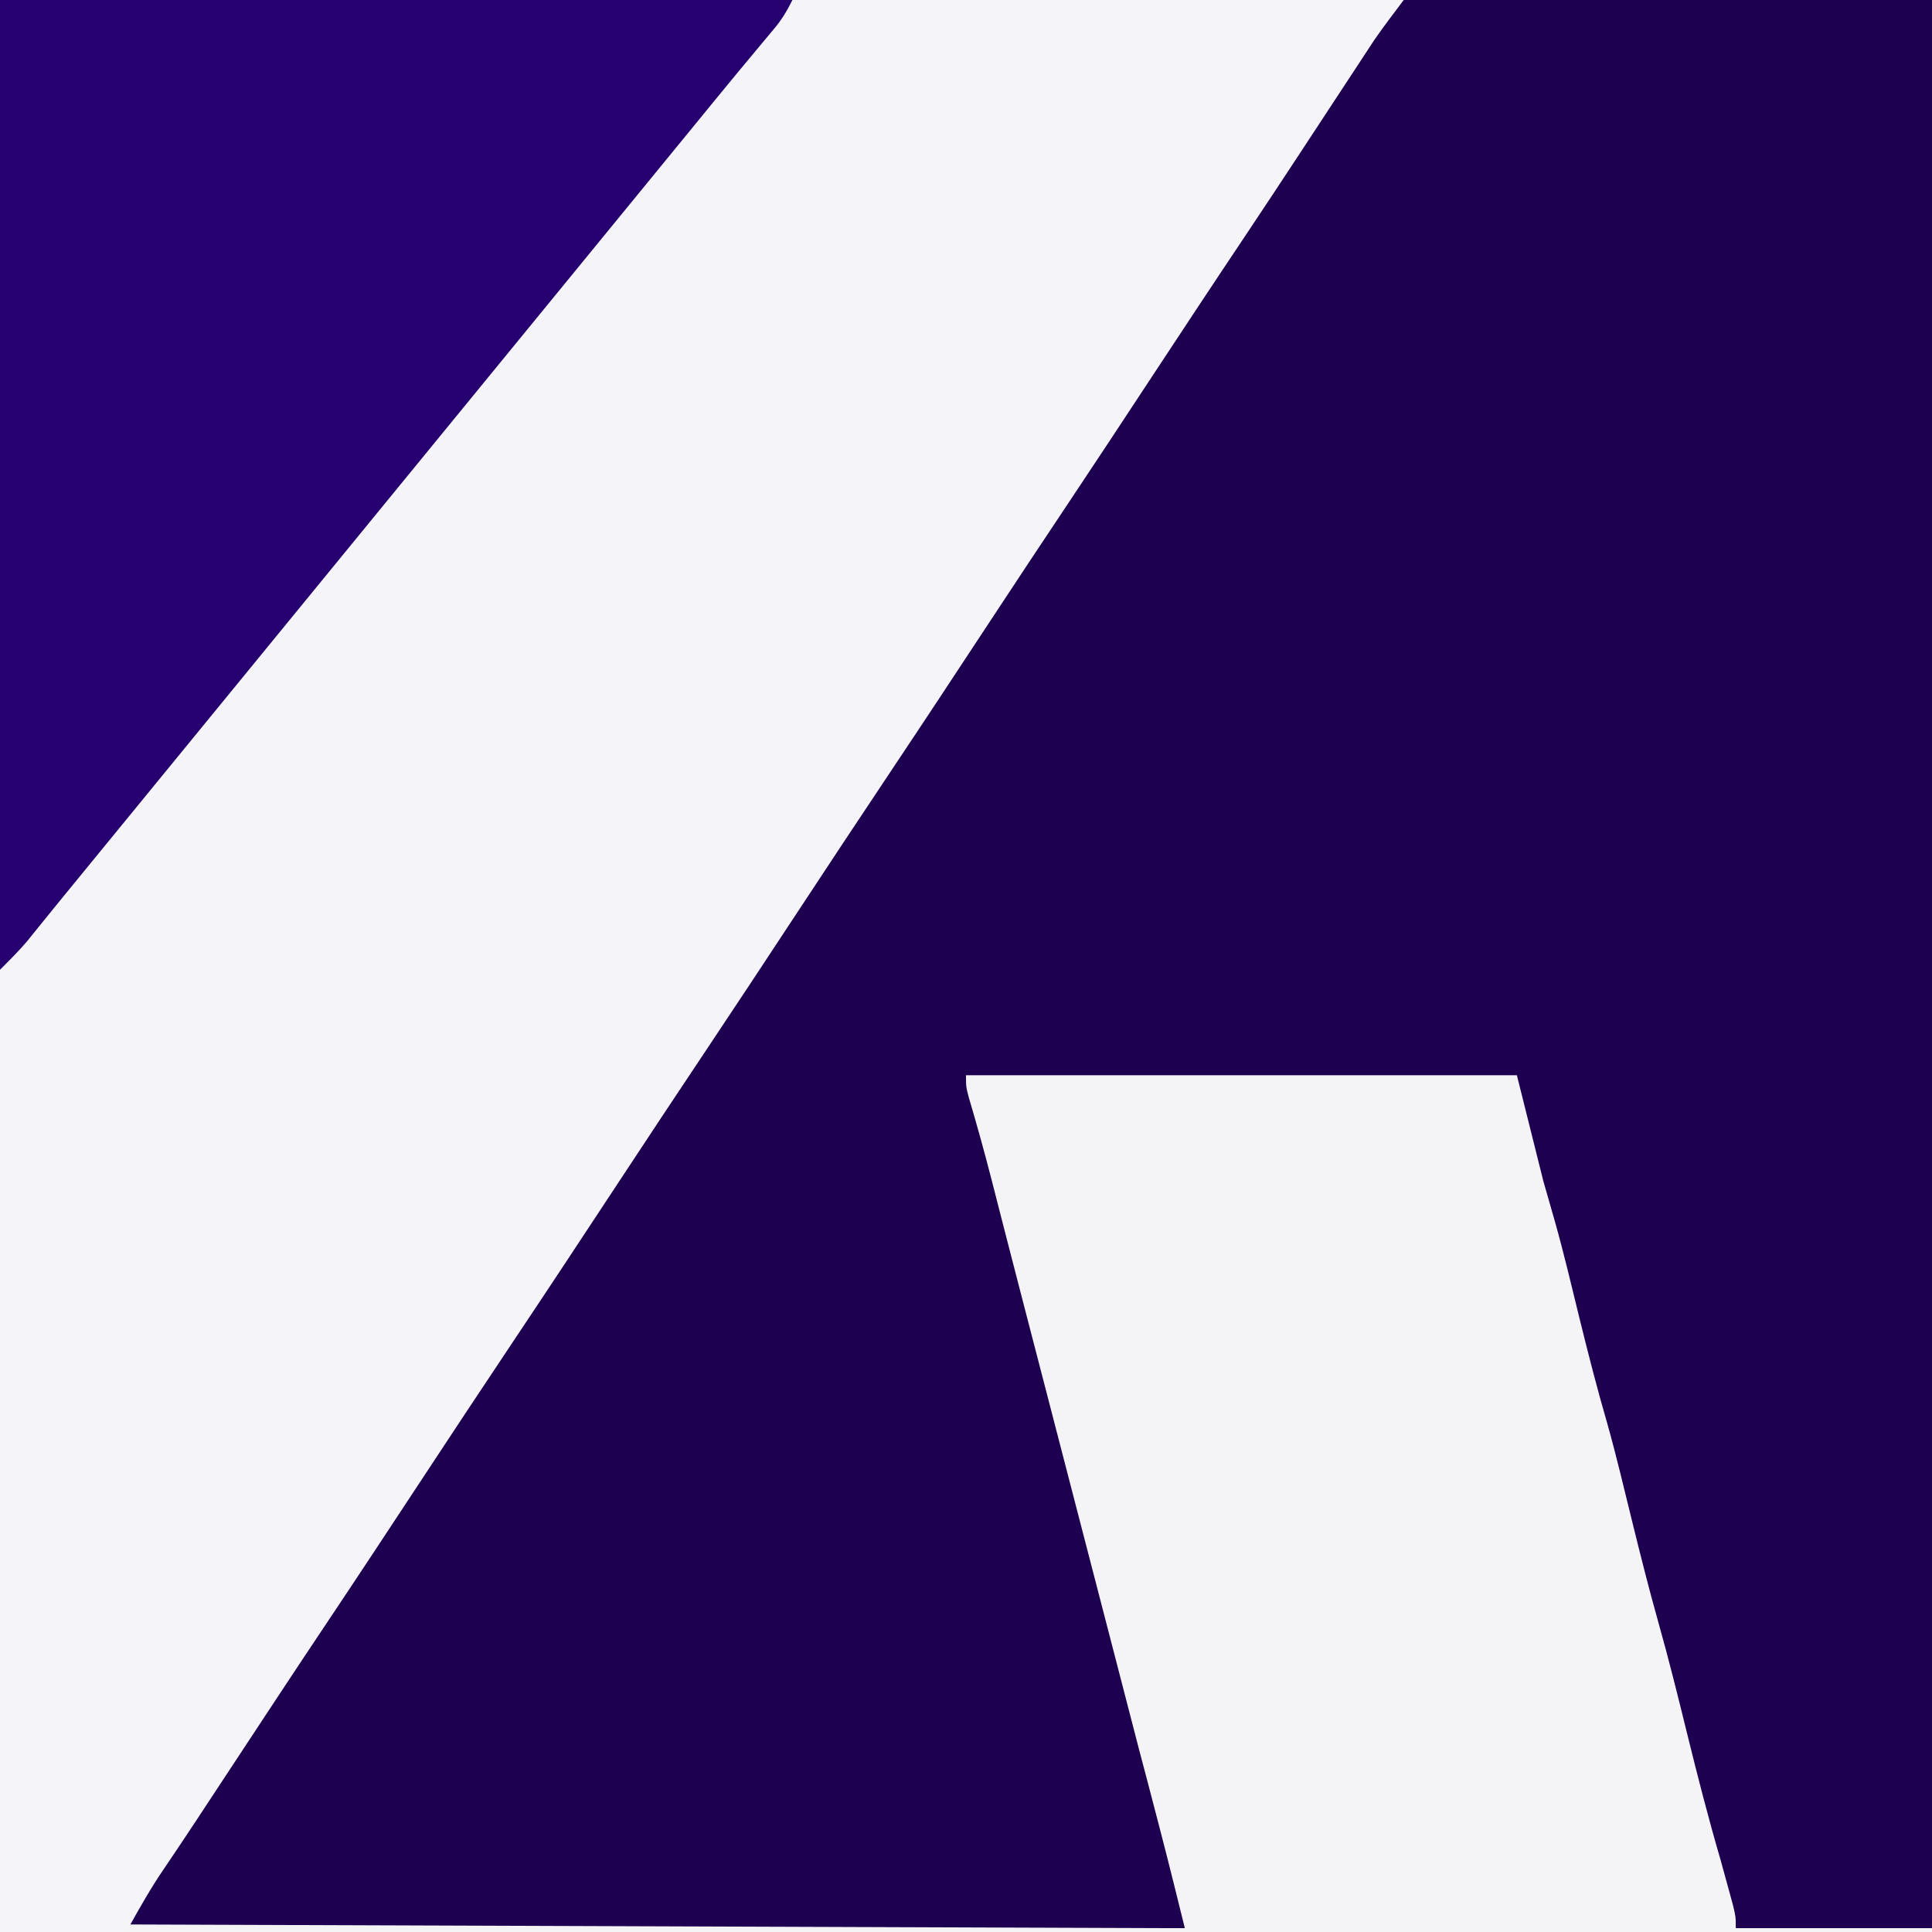
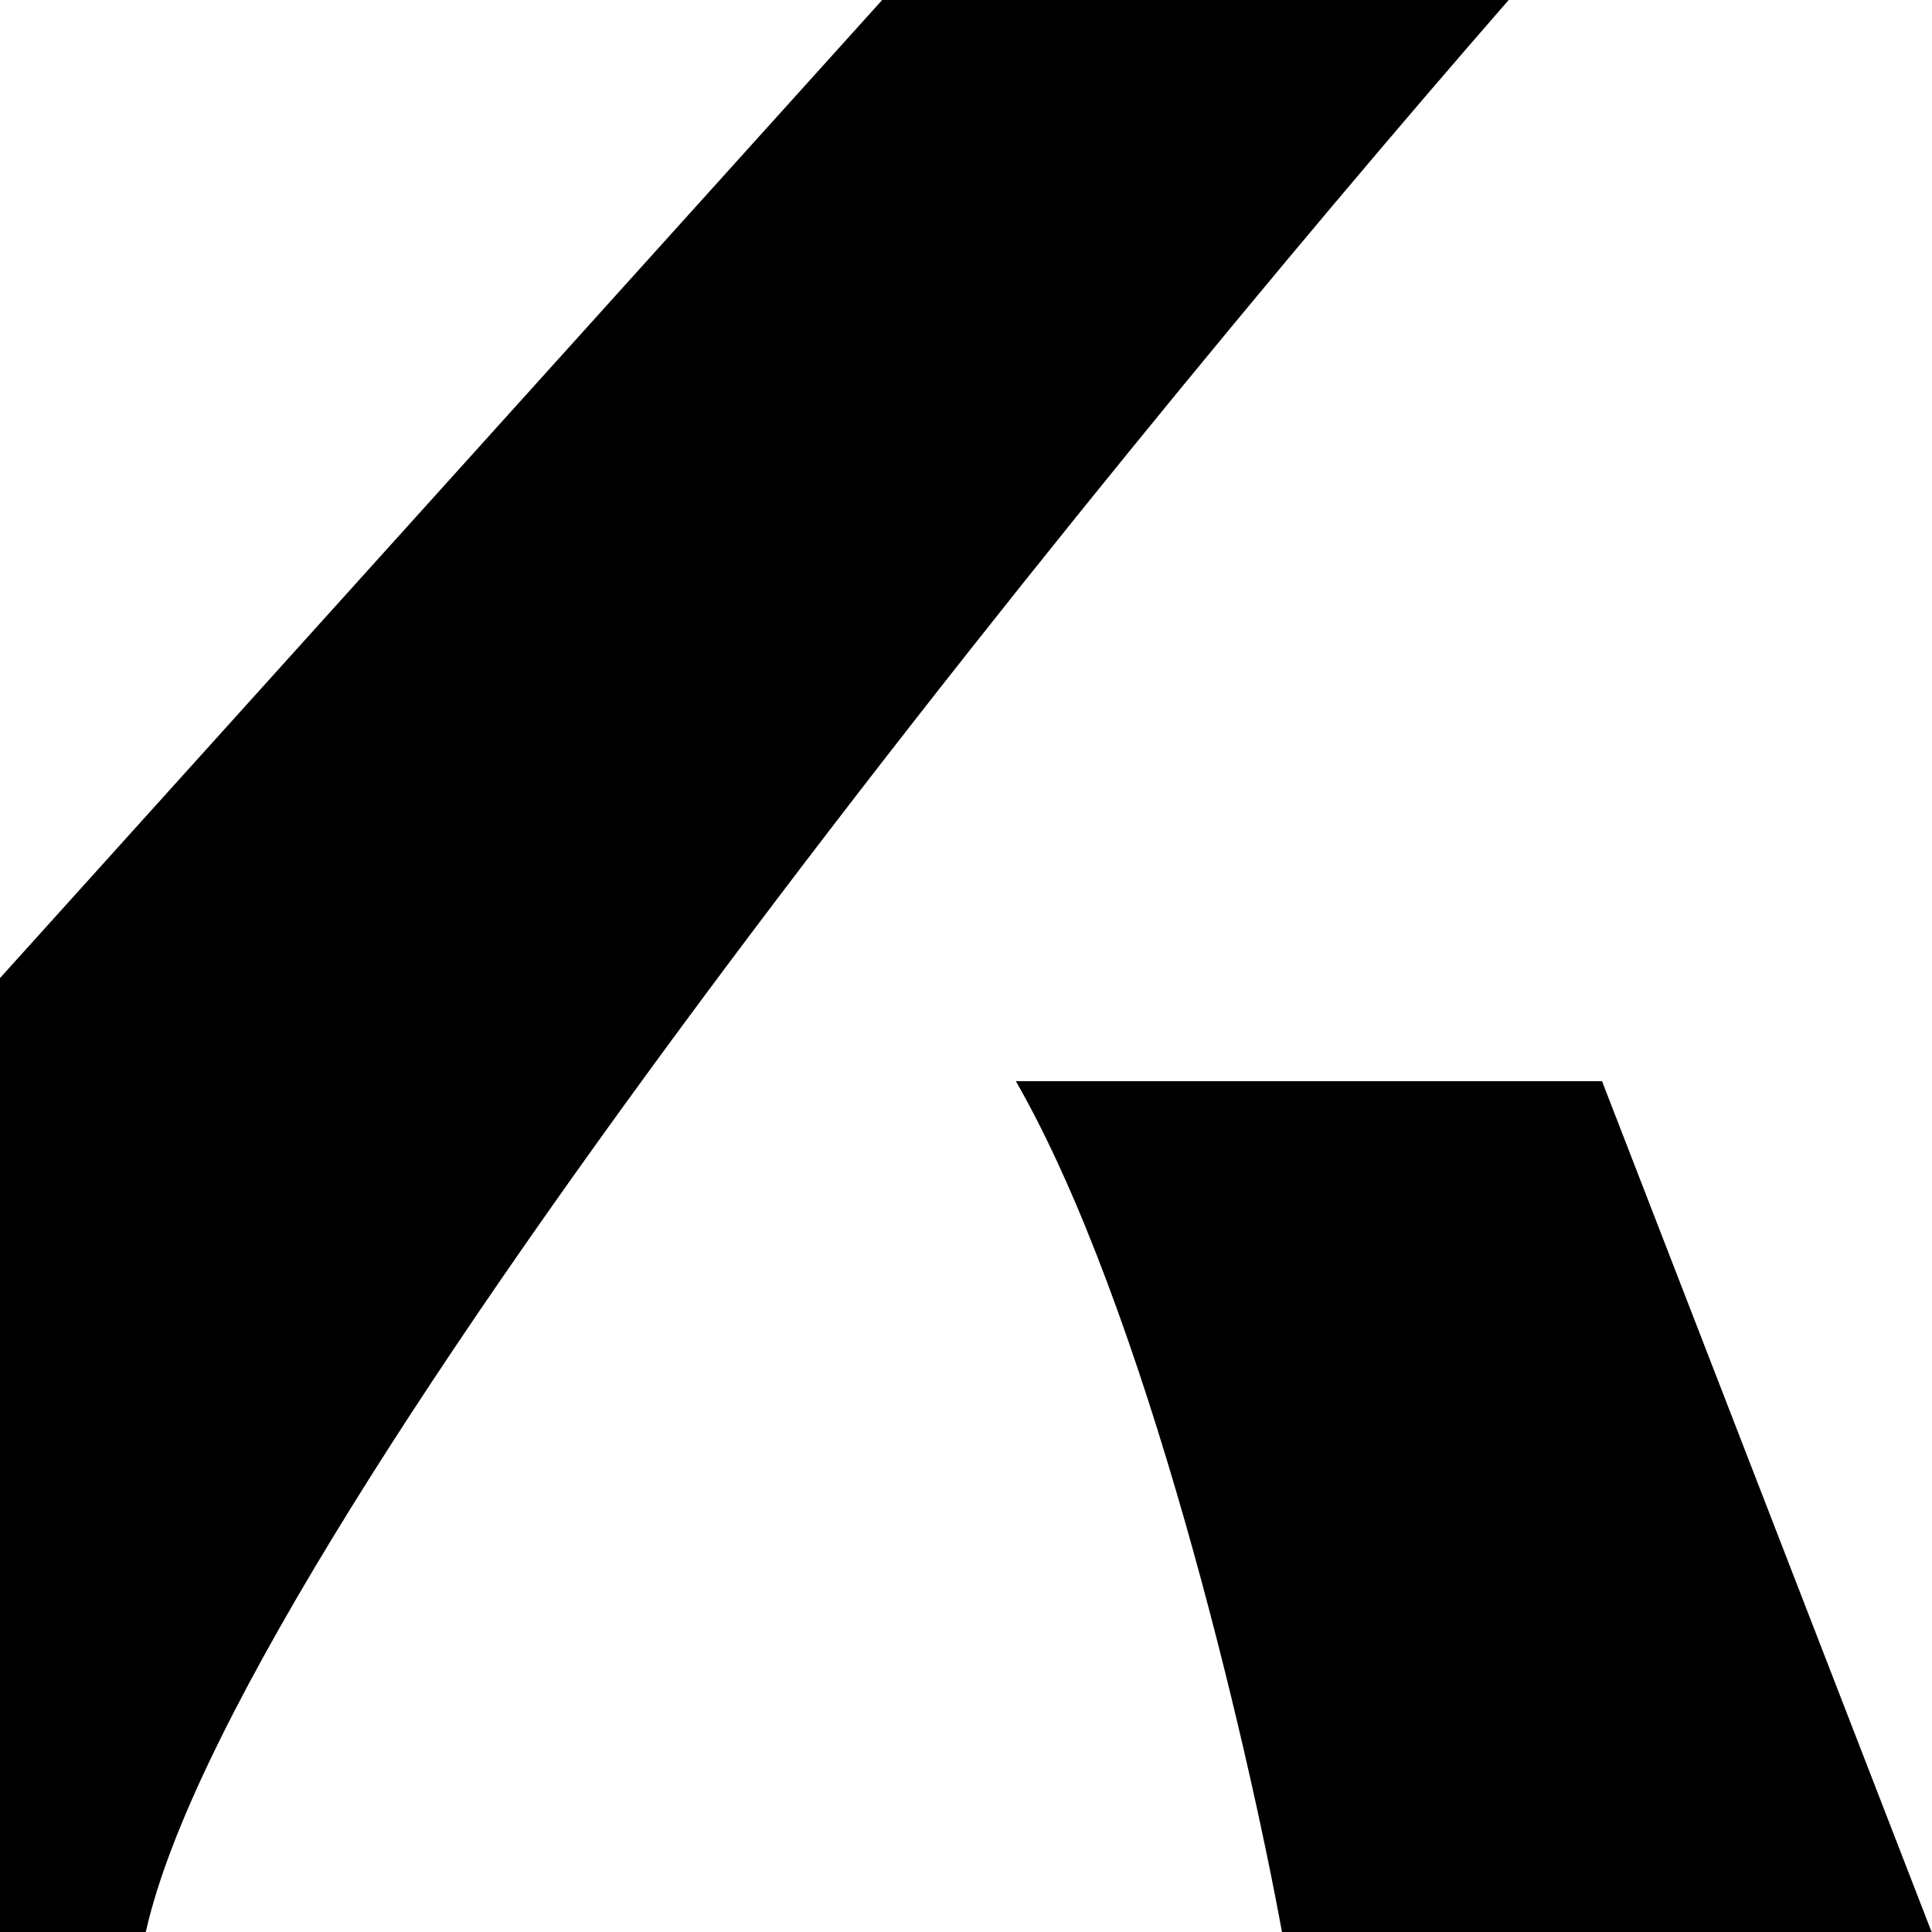
- <svg xmlns="http://www.w3.org/2000/svg" version="1.1" width="512" height="512">
-   <path d="M0 0 C168.96 0 337.92 0 512 0 C512 168.96 512 337.92 512 512 C343.04 512 174.08 512 0 512 C0 343.04 0 174.08 0 0 Z " fill="#F5F4F8" transform="translate(0,0)" />
-   <path d="M0 0 C46.2 0 92.4 0 140 0 C140 168.63 140 337.26 140 511 C122.84 511 105.68 511 88 511 C83.436 496.168 83.436 496.168 82 489.625 C80.667 483.685 79.169 477.809 77.588 471.93 C75.74 465.049 73.962 458.151 72.188 451.25 C71.485 448.521 70.781 445.792 70.078 443.062 C69.903 442.382 69.728 441.702 69.547 441.001 C67.85 434.416 66.145 427.833 64.438 421.25 C64.153 420.153 63.868 419.055 63.575 417.925 C63.003 415.72 62.431 413.515 61.859 411.311 C60.405 405.707 58.953 400.104 57.5 394.5 C56.917 392.25 56.333 390 55.75 387.75 C50.5 367.5 50.5 367.5 45.25 347.25 C44.816 345.578 44.816 345.578 44.374 343.871 C43.794 341.634 43.214 339.396 42.634 337.158 C41.127 331.346 39.619 325.534 38.109 319.723 C37.798 318.524 37.487 317.325 37.166 316.09 C36.577 313.82 35.987 311.551 35.396 309.281 C34.594 306.189 33.796 303.094 33 300 C32.57 298.345 32.57 298.345 32.131 296.656 C31.718 295.045 31.718 295.045 31.297 293.402 C31.048 292.437 30.799 291.471 30.542 290.476 C30 288 30 288 30 285 C-18.18 285 -66.36 285 -116 285 C-114.02 291.93 -112.04 298.86 -110 306 C-108.282 312.723 -106.586 319.448 -104.938 326.188 C-102.381 336.616 -99.758 347.008 -96.844 357.343 C-94.763 364.761 -92.902 372.229 -91.063 379.71 C-87.473 394.406 -87.473 394.406 -83.5 409 C-80.694 418.74 -78.335 428.597 -75.896 438.435 C-73.128 449.707 -73.128 449.707 -70.097 460.91 C-68.195 467.57 -66.394 474.25 -64.699 480.965 C-64.495 481.772 -64.291 482.579 -64.081 483.411 C-63.659 485.083 -63.238 486.756 -62.818 488.429 C-62.4 490.093 -61.98 491.757 -61.56 493.421 C-60.967 495.768 -60.379 498.116 -59.793 500.465 C-59.612 501.18 -59.431 501.894 -59.245 502.631 C-58.533 505.504 -58 508.026 -58 511 C-150.4 511 -242.8 511 -338 511 C-334.973 505.551 -332.05 500.373 -328.562 495.266 C-327.682 493.959 -326.801 492.653 -325.922 491.346 C-325.452 490.649 -324.982 489.952 -324.498 489.234 C-321.743 485.126 -319.03 480.991 -316.312 476.859 C-315.117 475.044 -313.922 473.228 -312.727 471.412 C-312.118 470.488 -311.51 469.564 -310.884 468.612 C-302.288 455.553 -293.692 442.495 -285 429.5 C-277.194 417.828 -269.47 406.103 -261.75 394.375 C-253.203 381.392 -244.638 368.423 -236 355.5 C-226.766 341.685 -217.617 327.815 -208.481 313.935 C-200.638 302.021 -192.77 290.125 -184.842 278.268 C-177.007 266.547 -169.252 254.775 -161.5 243 C-152.986 230.066 -144.453 217.147 -135.846 204.275 C-127.279 191.457 -118.803 178.579 -110.326 165.702 C-102.999 154.574 -95.658 143.456 -88.249 132.383 C-81.324 122.017 -74.48 111.599 -67.625 101.188 C-59.118 88.266 -50.597 75.356 -41.992 62.5 C-37.186 55.309 -32.422 48.091 -27.672 40.863 C-27.022 39.875 -26.372 38.887 -25.703 37.868 C-22.439 32.905 -19.178 27.94 -15.922 22.973 C-14.714 21.134 -13.505 19.296 -12.297 17.457 C-11.751 16.622 -11.205 15.786 -10.642 14.926 C-10.119 14.131 -9.596 13.337 -9.058 12.519 C-8.61 11.836 -8.162 11.154 -7.701 10.451 C-5.234 6.896 -2.596 3.462 0 0 Z " fill="#1E0050" transform="translate(372,0)" />
-   <path d="M0 0 C48.18 0 96.36 0 146 0 C148.31 9.24 150.62 18.48 153 28 C154.503 33.314 154.503 33.314 156.043 38.617 C158.477 47.222 160.509 55.941 162.646 64.623 C164.936 73.918 167.297 83.162 169.977 92.354 C172.389 100.952 174.437 109.65 176.57 118.321 C178.769 127.247 181.004 136.152 183.5 145 C186.236 154.697 188.656 164.467 191.062 174.25 C193.847 185.566 196.729 196.814 200 208 C200.767 210.725 201.512 213.454 202.25 216.188 C202.585 217.419 202.92 218.65 203.266 219.918 C204 223 204 223 204 226 C221.16 226 238.32 226 256 226 C256 226.33 256 226.66 256 227 C97.93 227 -60.14 227 -223 227 C-222.505 226.01 -222.505 226.01 -222 225 C-129.6 225.33 -37.2 225.66 58 226 C53.163 206.482 53.163 206.482 48.082 187.043 C46.577 181.456 45.137 175.852 43.688 170.25 C43.387 169.09 43.087 167.93 42.777 166.734 C42.159 164.346 41.541 161.957 40.923 159.568 C39.451 153.878 37.975 148.189 36.5 142.5 C35.917 140.25 35.333 138 34.75 135.75 C34.461 134.636 34.172 133.523 33.875 132.375 C30.667 120 27.458 107.625 24.25 95.25 C23.961 94.137 23.673 93.023 23.375 91.876 C22.791 89.623 22.207 87.369 21.623 85.116 C20.177 79.541 18.732 73.966 17.285 68.391 C17.001 67.296 16.717 66.202 16.425 65.075 C15.851 62.862 15.276 60.648 14.702 58.435 C13.279 52.949 11.861 47.463 10.453 41.973 C9.746 39.216 9.037 36.458 8.329 33.701 C7.831 31.761 7.336 29.82 6.84 27.88 C4.941 20.487 2.918 13.154 0.741 5.839 C0 3 0 3 0 0 Z " fill="#F4F3F6" transform="translate(256,285)" />
-   <path d="M0 0 C69.3 0 138.6 0 210 0 C208.444 3.112 207.223 5.131 205.059 7.723 C204.479 8.421 203.9 9.118 203.303 9.837 C202.688 10.572 202.072 11.306 201.438 12.062 C200.161 13.598 198.885 15.133 197.609 16.668 C196.989 17.412 196.368 18.157 195.729 18.923 C193.533 21.561 191.358 24.216 189.188 26.875 C188.49 27.728 187.793 28.582 187.074 29.461 C186.39 30.299 185.705 31.137 185 32 C183.5 33.833 182 35.667 180.5 37.5 C179.386 38.861 179.386 38.861 178.25 40.25 C18.5 235.5 18.5 235.5 16.266 238.227 C14.708 240.133 13.156 242.045 11.609 243.961 C10.831 244.923 10.052 245.884 9.25 246.875 C8.206 248.171 8.206 248.171 7.141 249.492 C4.898 252.119 2.442 254.558 0 257 C0 172.19 0 87.38 0 0 Z " fill="#260070" transform="translate(0,0)" />
+ <svg xmlns="http://www.w3.org/2000/svg" width="1920" height="1920" viewBox="0 0 1920 1920" fill="none">
+   <path d="M876.705 0L0 972V1927H143.394C222.682 1538.2 1080.37 480.333 1499.31 0H876.705Z" fill="black" />
+   <path d="M1592.09 1074.5H1009.56C1138.56 1298.9 1239.74 1732.33 1274.2 1921H1920L1592.09 1074.5Z" fill="black" />
</svg>
